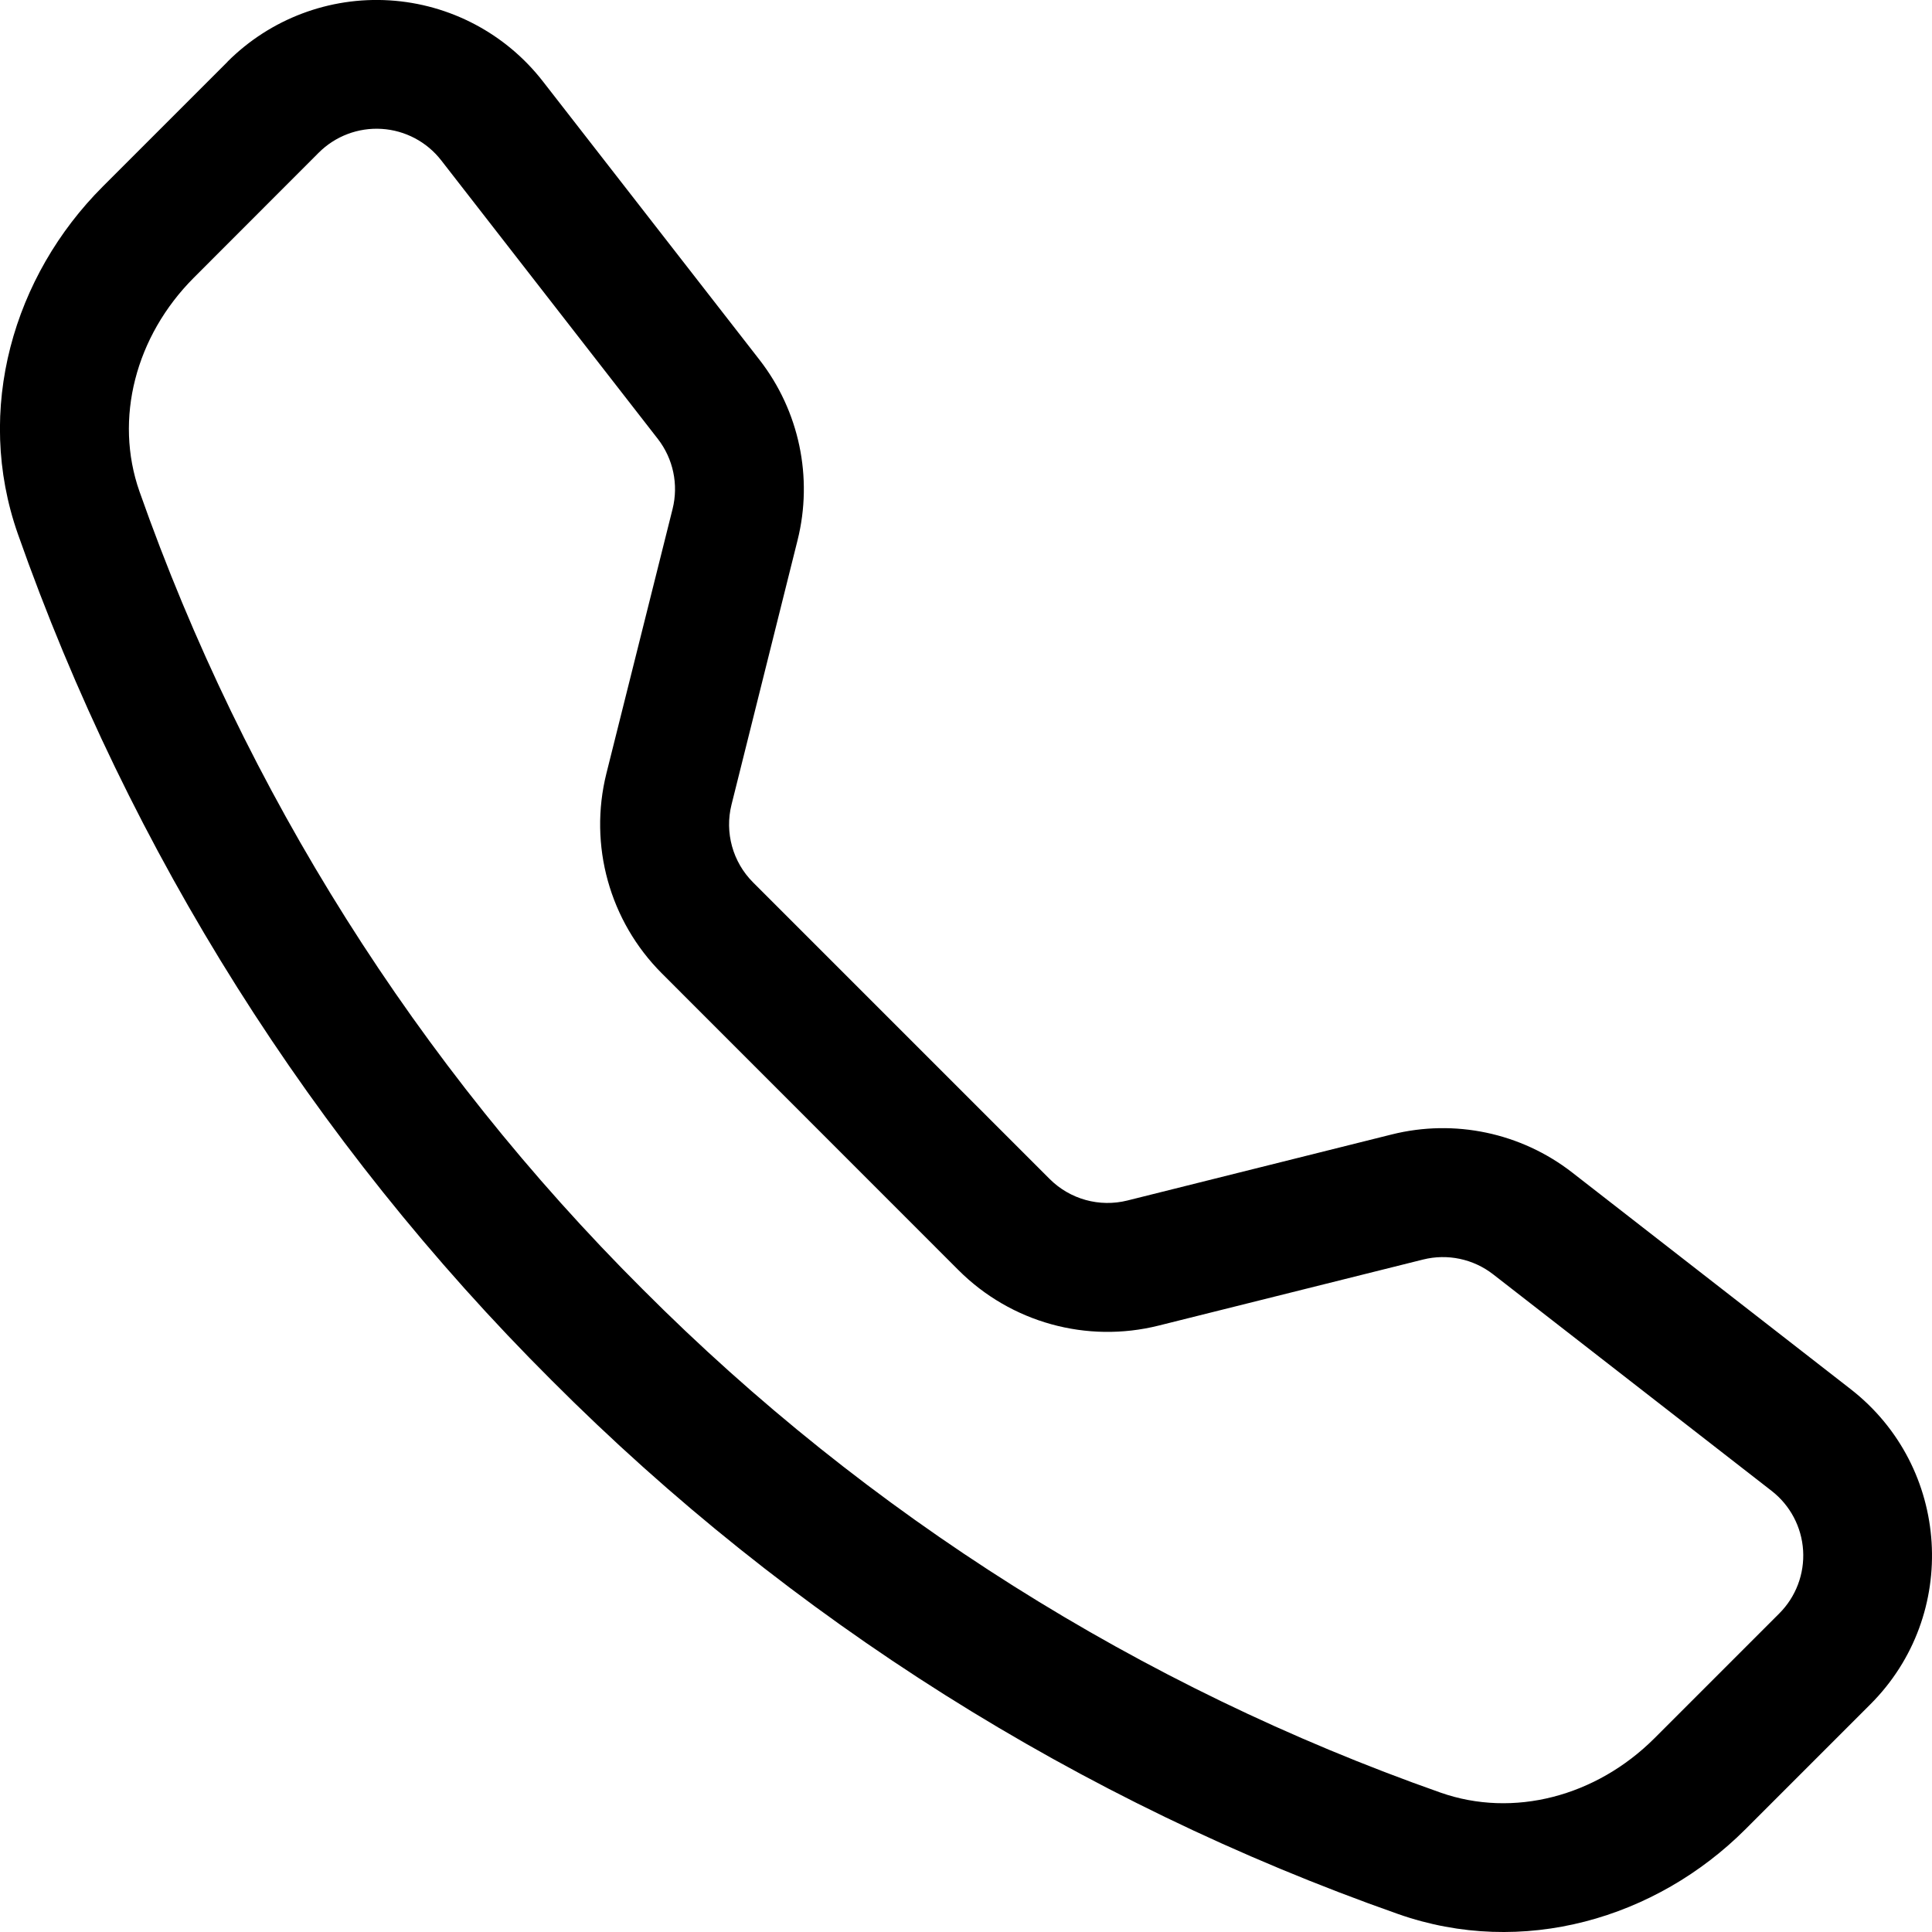
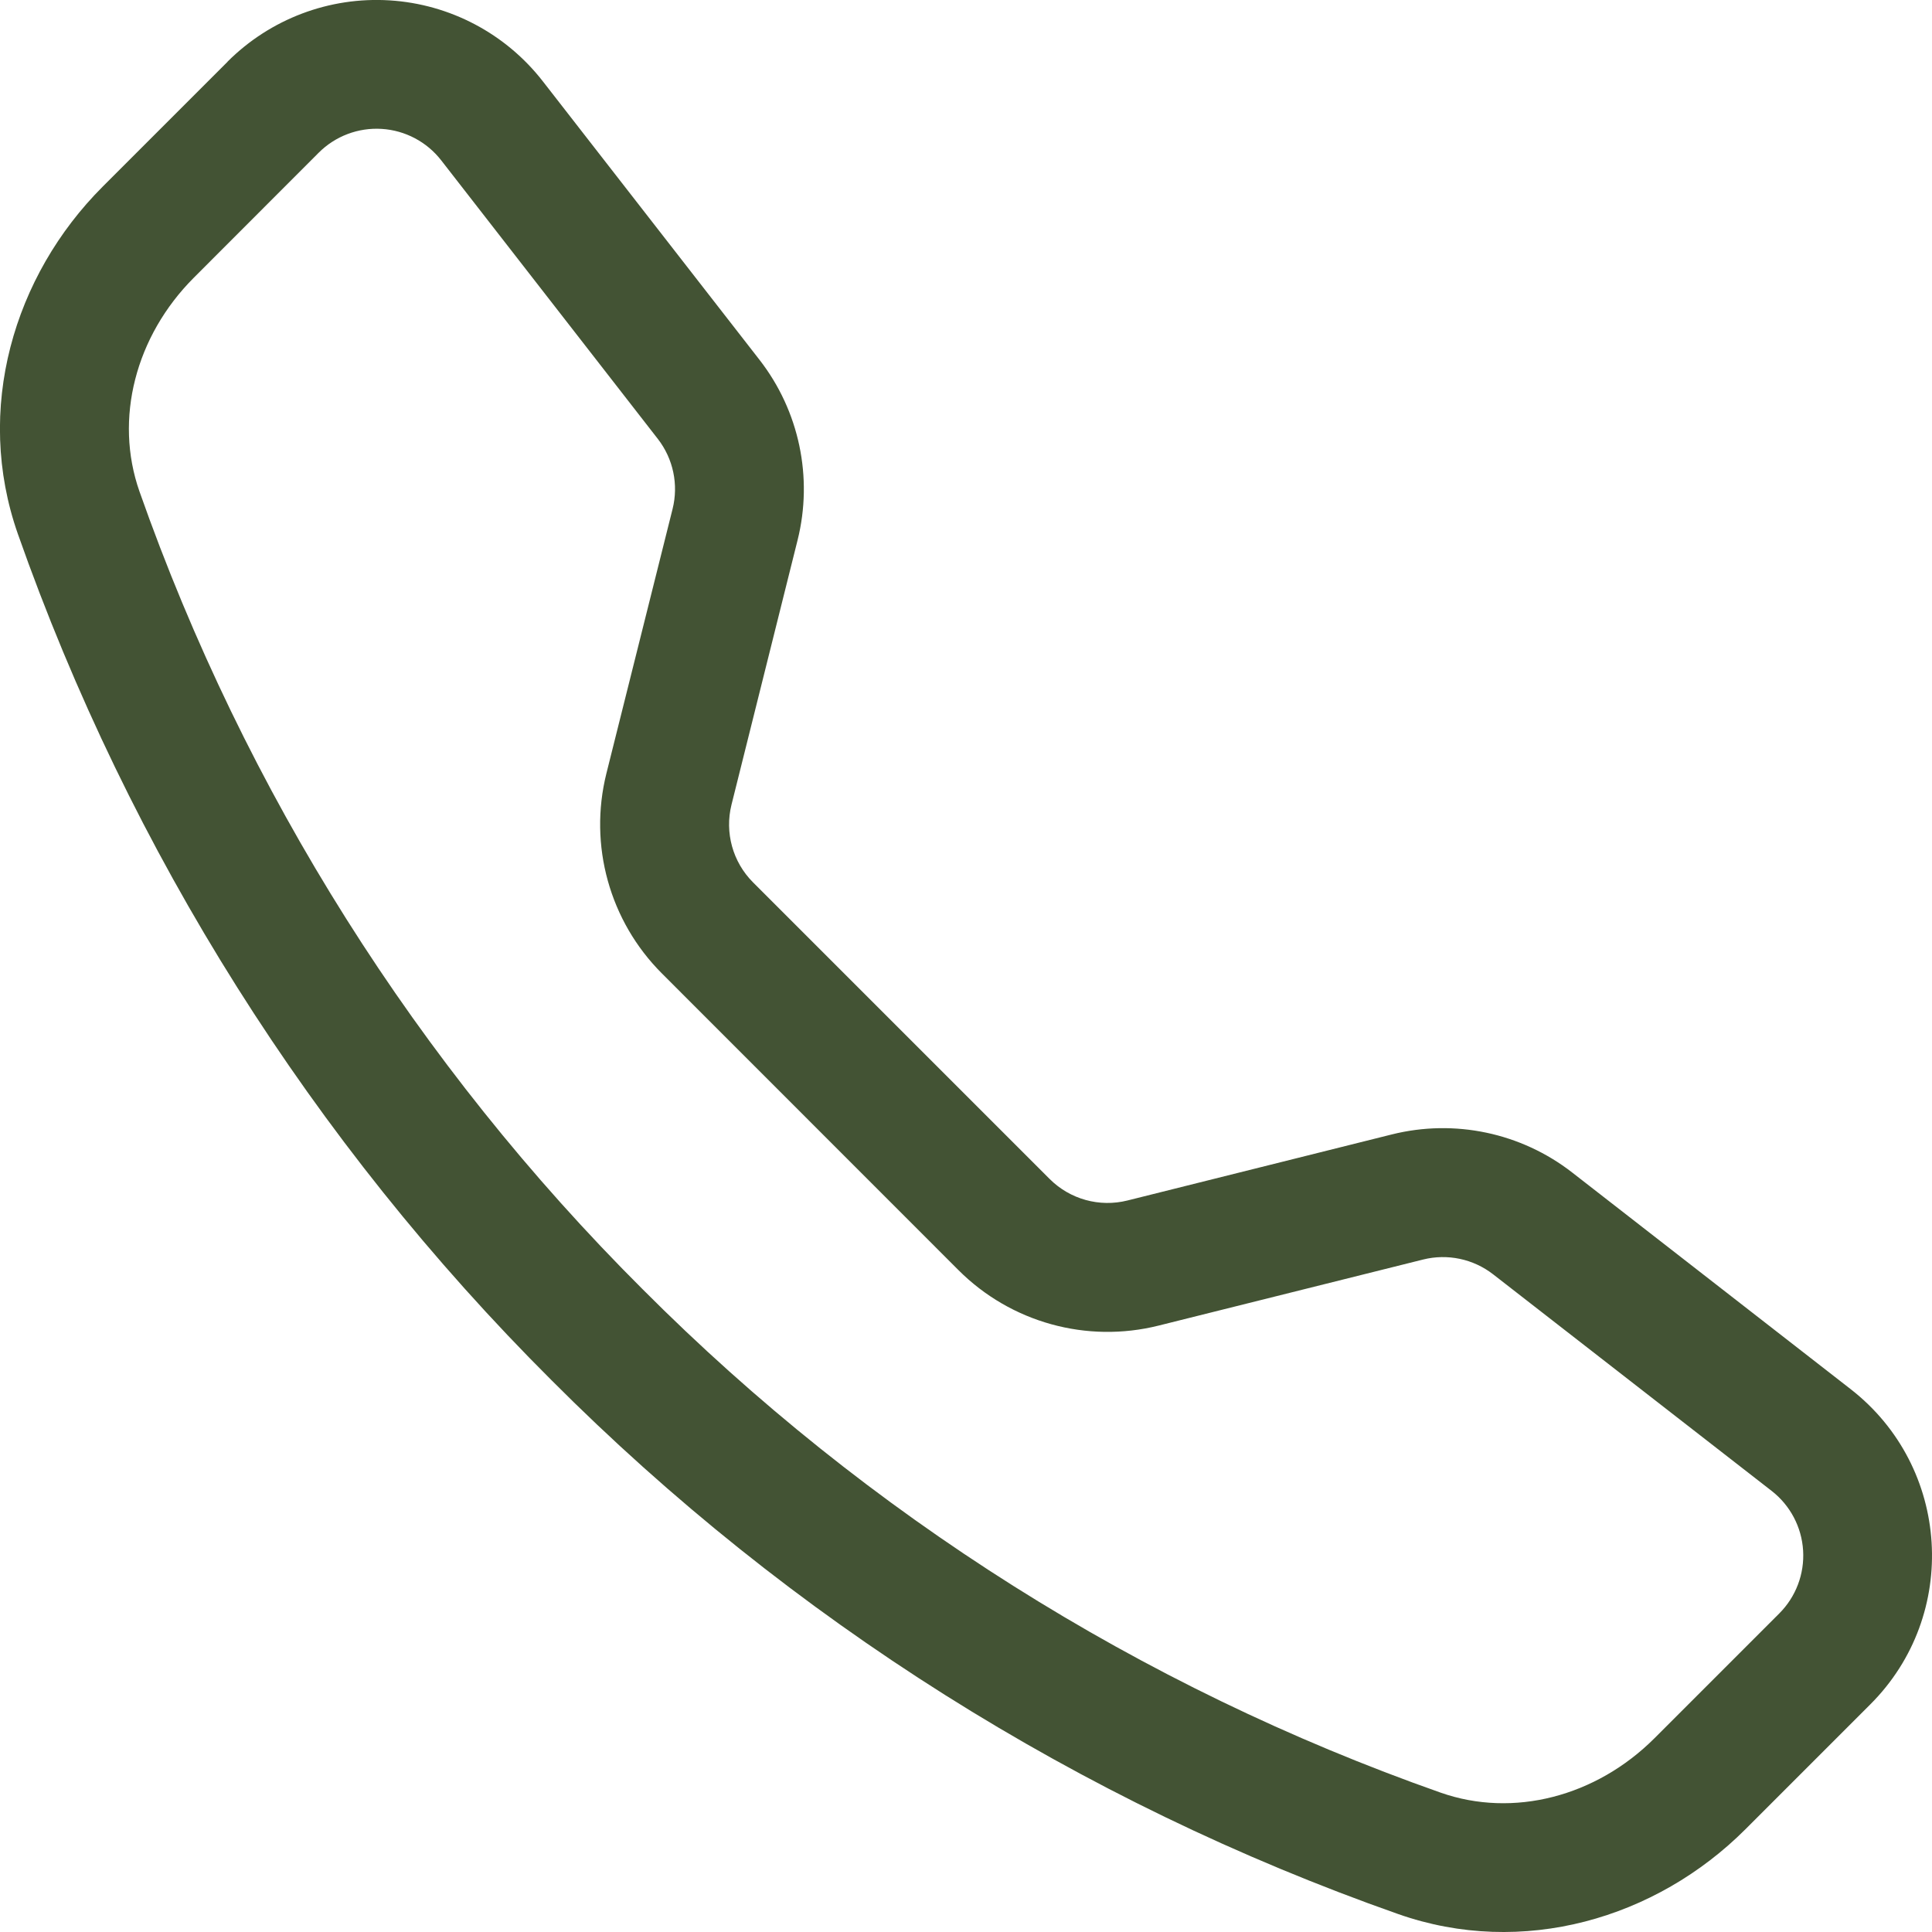
- <svg xmlns="http://www.w3.org/2000/svg" width="16" height="16" fill="currentColor" class="bi bi-telephone" viewBox="0 0 16 16">
+ <svg xmlns="http://www.w3.org/2000/svg" width="16" height="16" fill="#435334" class="bi bi-telephone" viewBox="0 0 16 16">
  <path d="M3.654 1.328a.678.678 0 0 0-1.015-.063L1.605 2.3c-.483.484-.661 1.169-.45 1.77a17.568 17.568 0 0 0 4.168 6.608 17.569 17.569 0 0 0 6.608 4.168c.601.211 1.286.033 1.77-.45l1.034-1.034a.678.678 0 0 0-.063-1.015l-2.307-1.794a.678.678 0 0 0-.58-.122l-2.19.547a1.745 1.745 0 0 1-1.657-.459L5.482 8.062a1.745 1.745 0 0 1-.46-1.657l.548-2.19a.678.678 0 0 0-.122-.58L3.654 1.328zM1.884.511a1.745 1.745 0 0 1 2.612.163L6.29 2.98c.329.423.445.974.315 1.494l-.547 2.19a.678.678 0 0 0 .178.643l2.457 2.457a.678.678 0 0 0 .644.178l2.189-.547a1.745 1.745 0 0 1 1.494.315l2.306 1.794c.829.645.905 1.87.163 2.611l-1.034 1.034c-.74.74-1.846 1.065-2.877.702a18.634 18.634 0 0 1-7.01-4.42 18.634 18.634 0 0 1-4.42-7.009c-.362-1.03-.037-2.137.703-2.877L1.885.511z" />
</svg>
